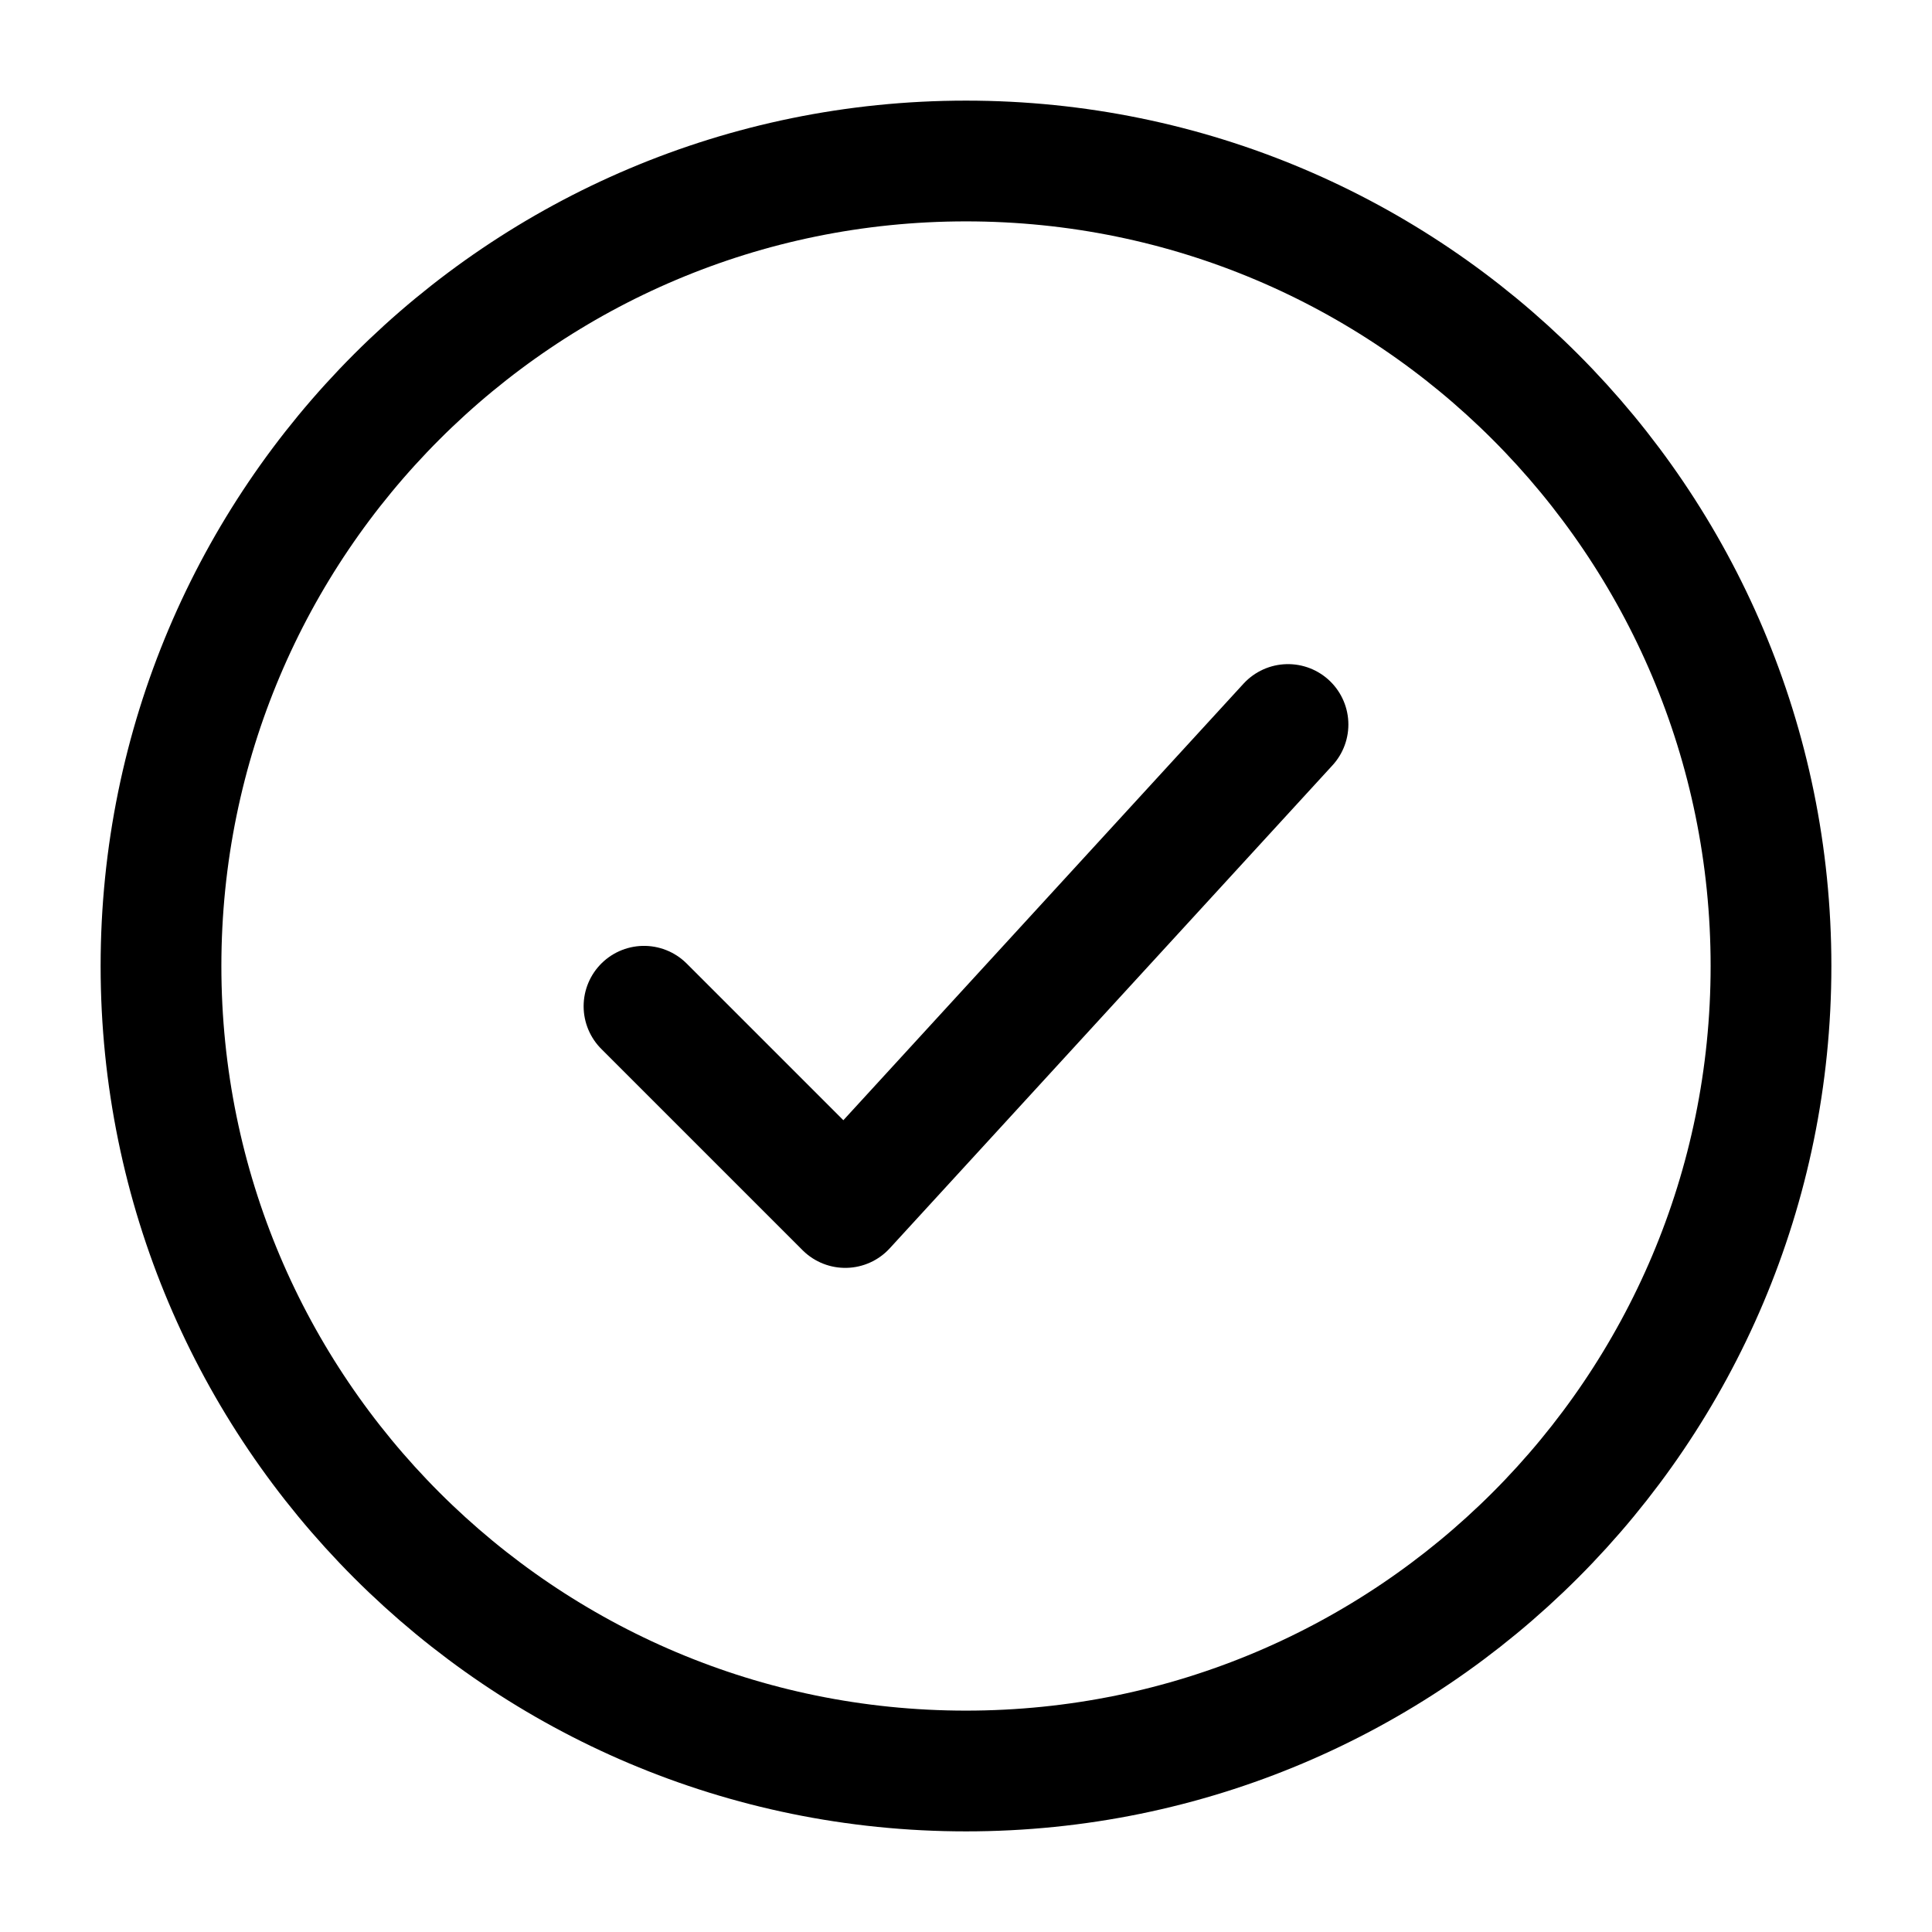
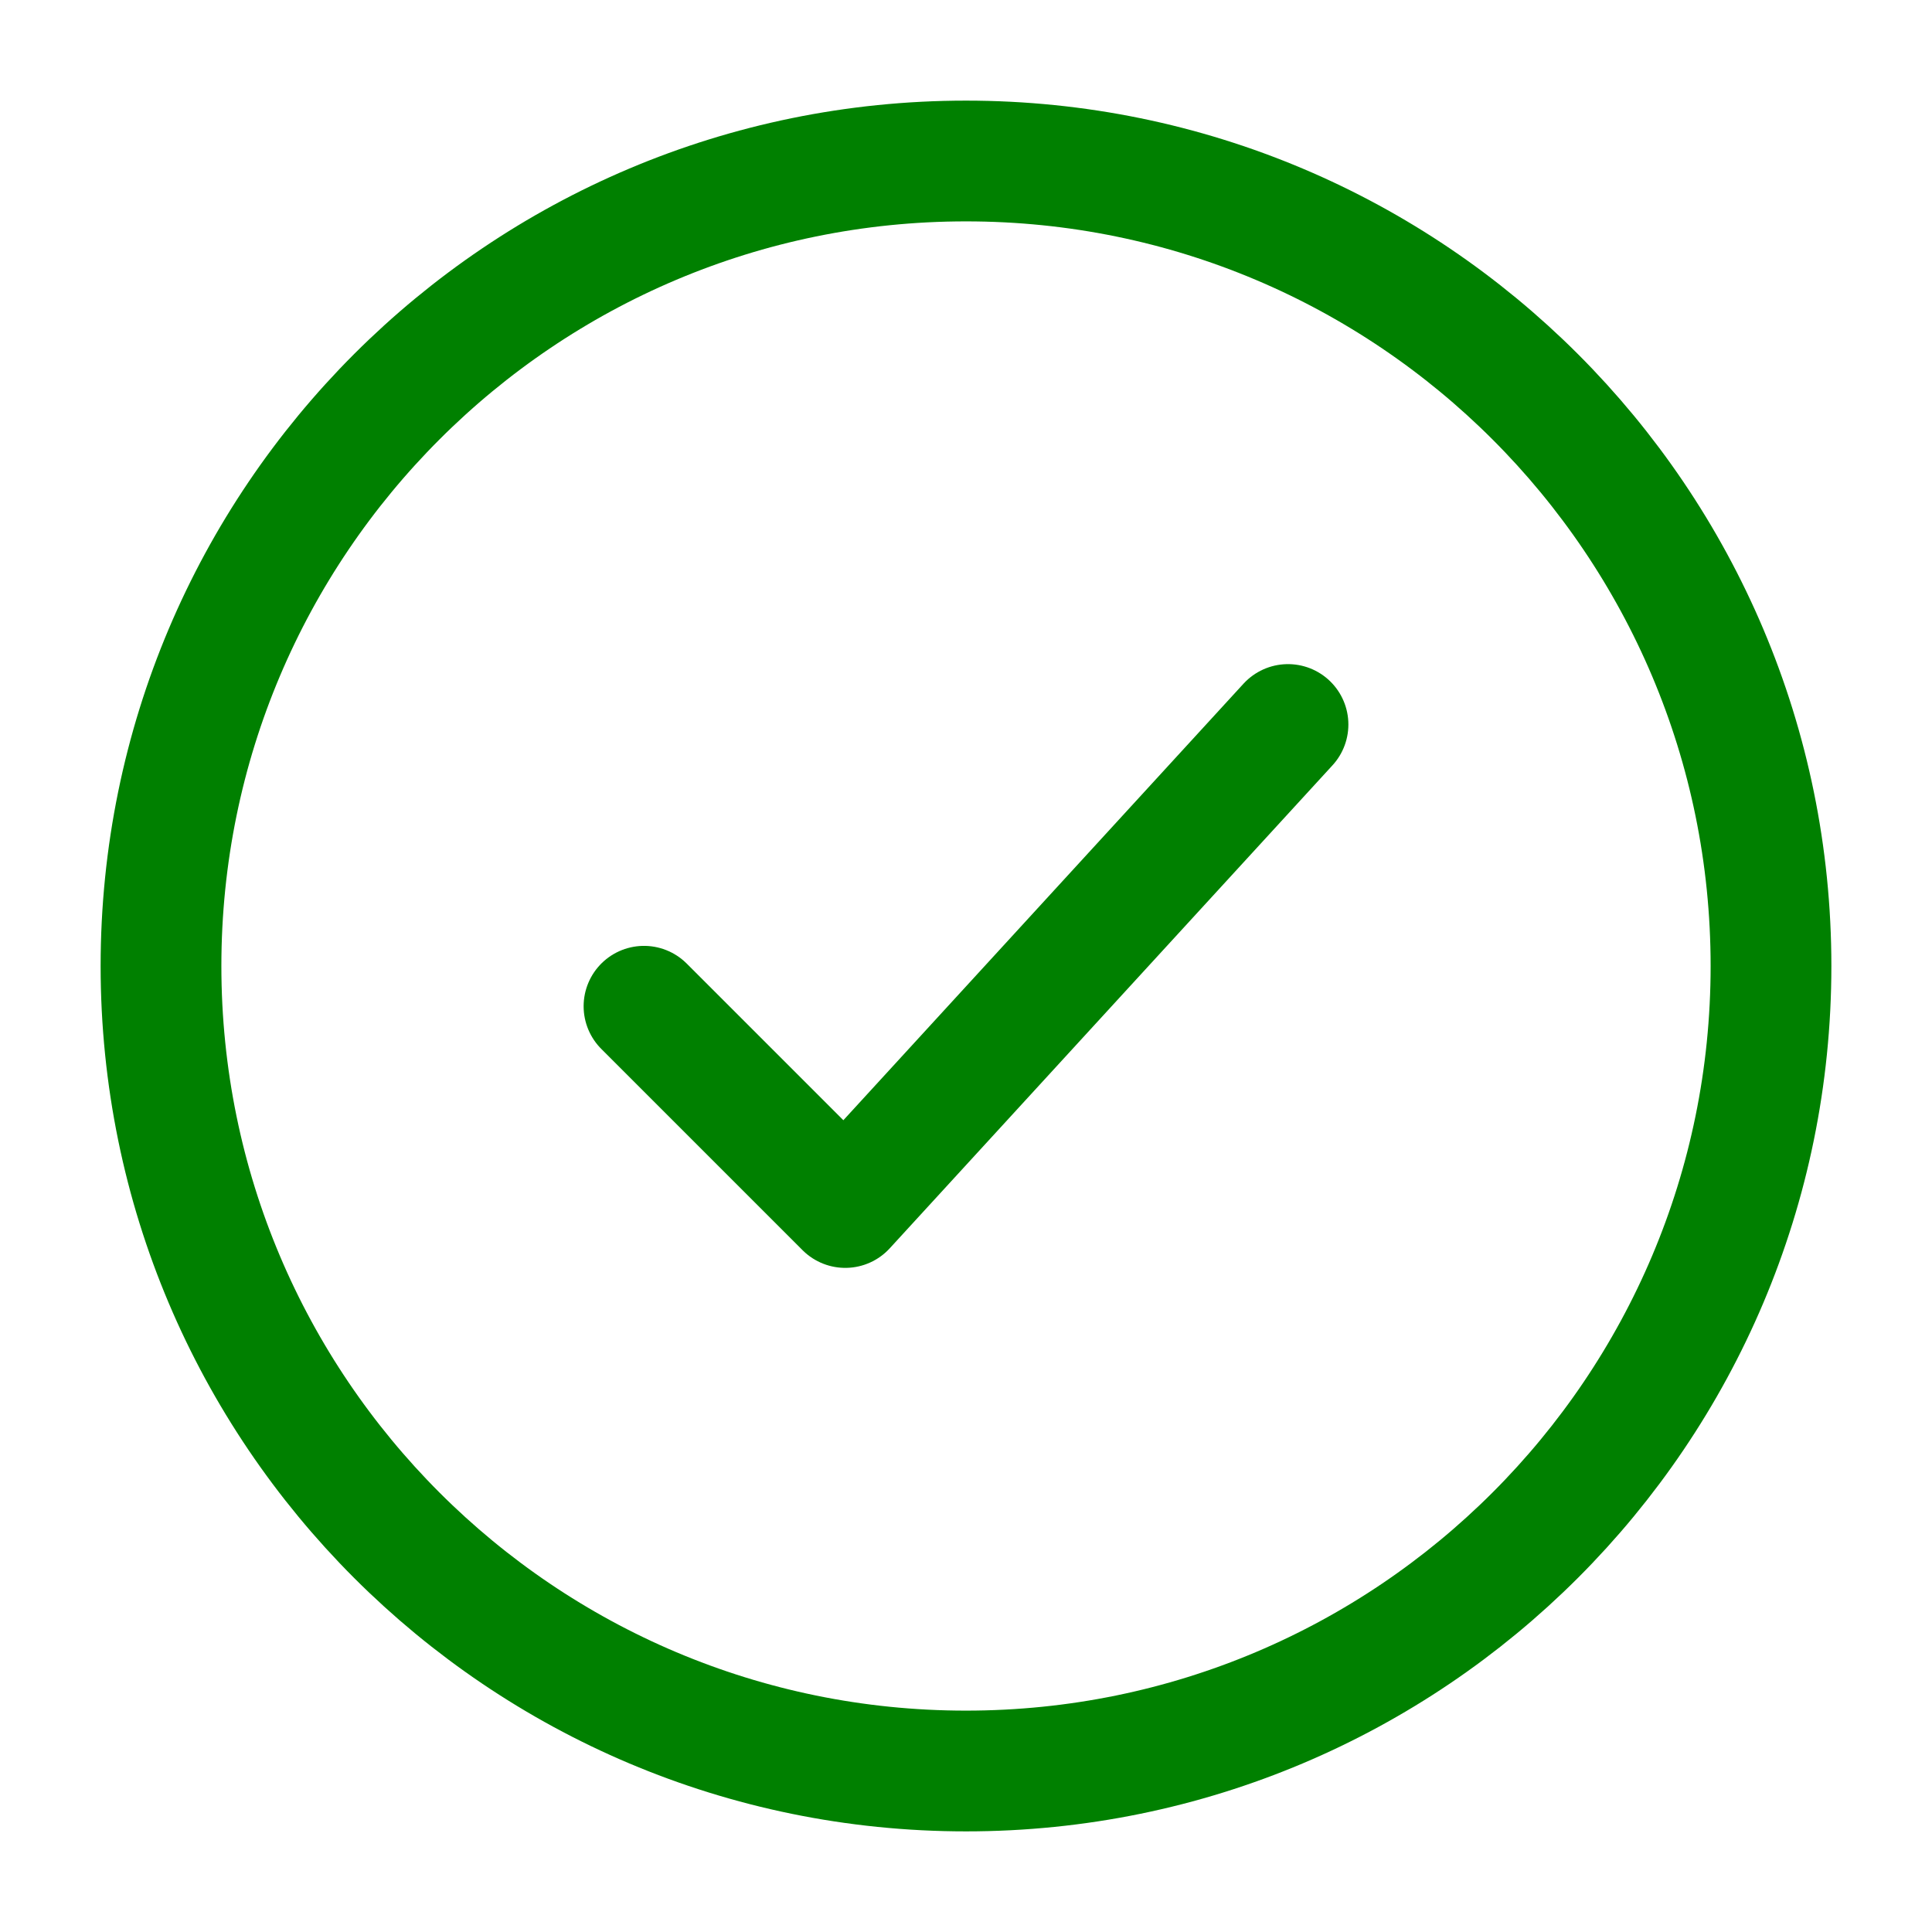
- <svg xmlns="http://www.w3.org/2000/svg" viewBox="0 0 24 24" width="24" height="24" color="black" fill="none">
+ <svg xmlns="http://www.w3.org/2000/svg" viewBox="0 0 24 24" width="24" height="24" color="green" fill="none">
  <path d="M22 12C22 6.477 17.523 2 12 2C6.477 2 2 6.477 2 12C2 17.523 6.477 22 12 22C17.523 22 22 17.523 22 12Z" stroke="currentColor" stroke-width="1.5" />
  <path d="M8 12.5L10.5 15L16 9" stroke="currentColor" stroke-width="1.5" stroke-linecap="round" stroke-linejoin="round" />
</svg>
